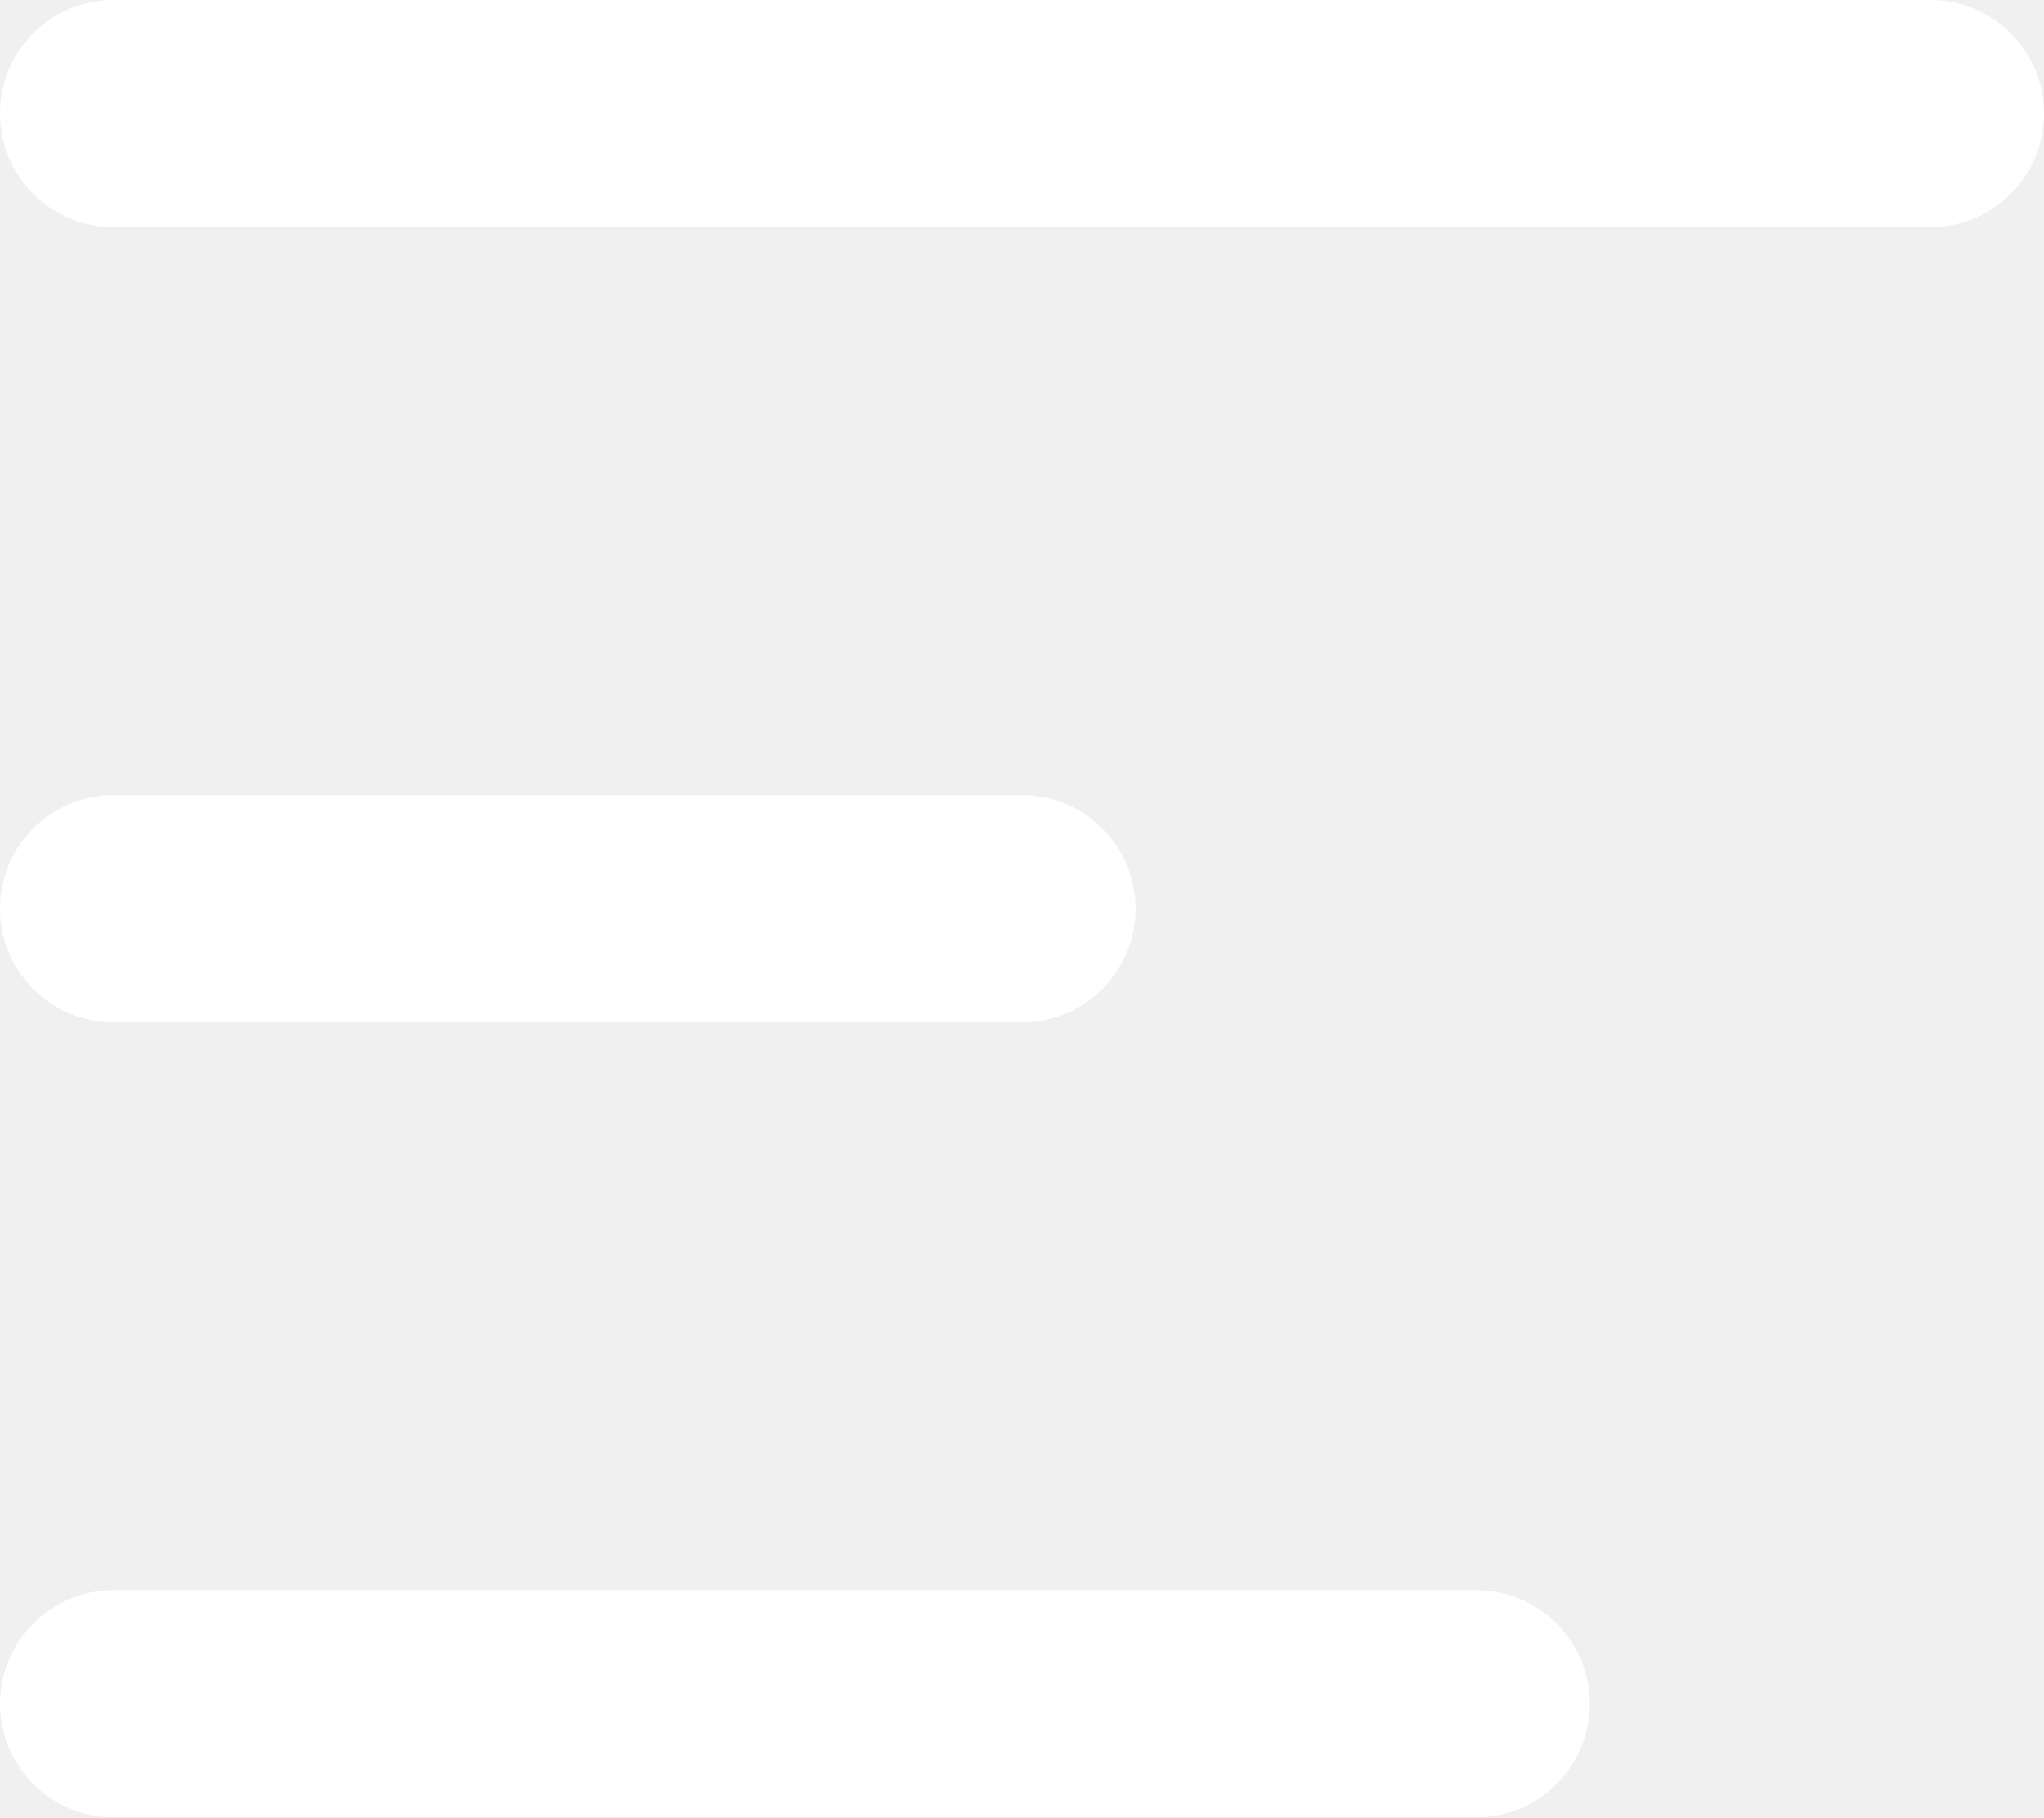
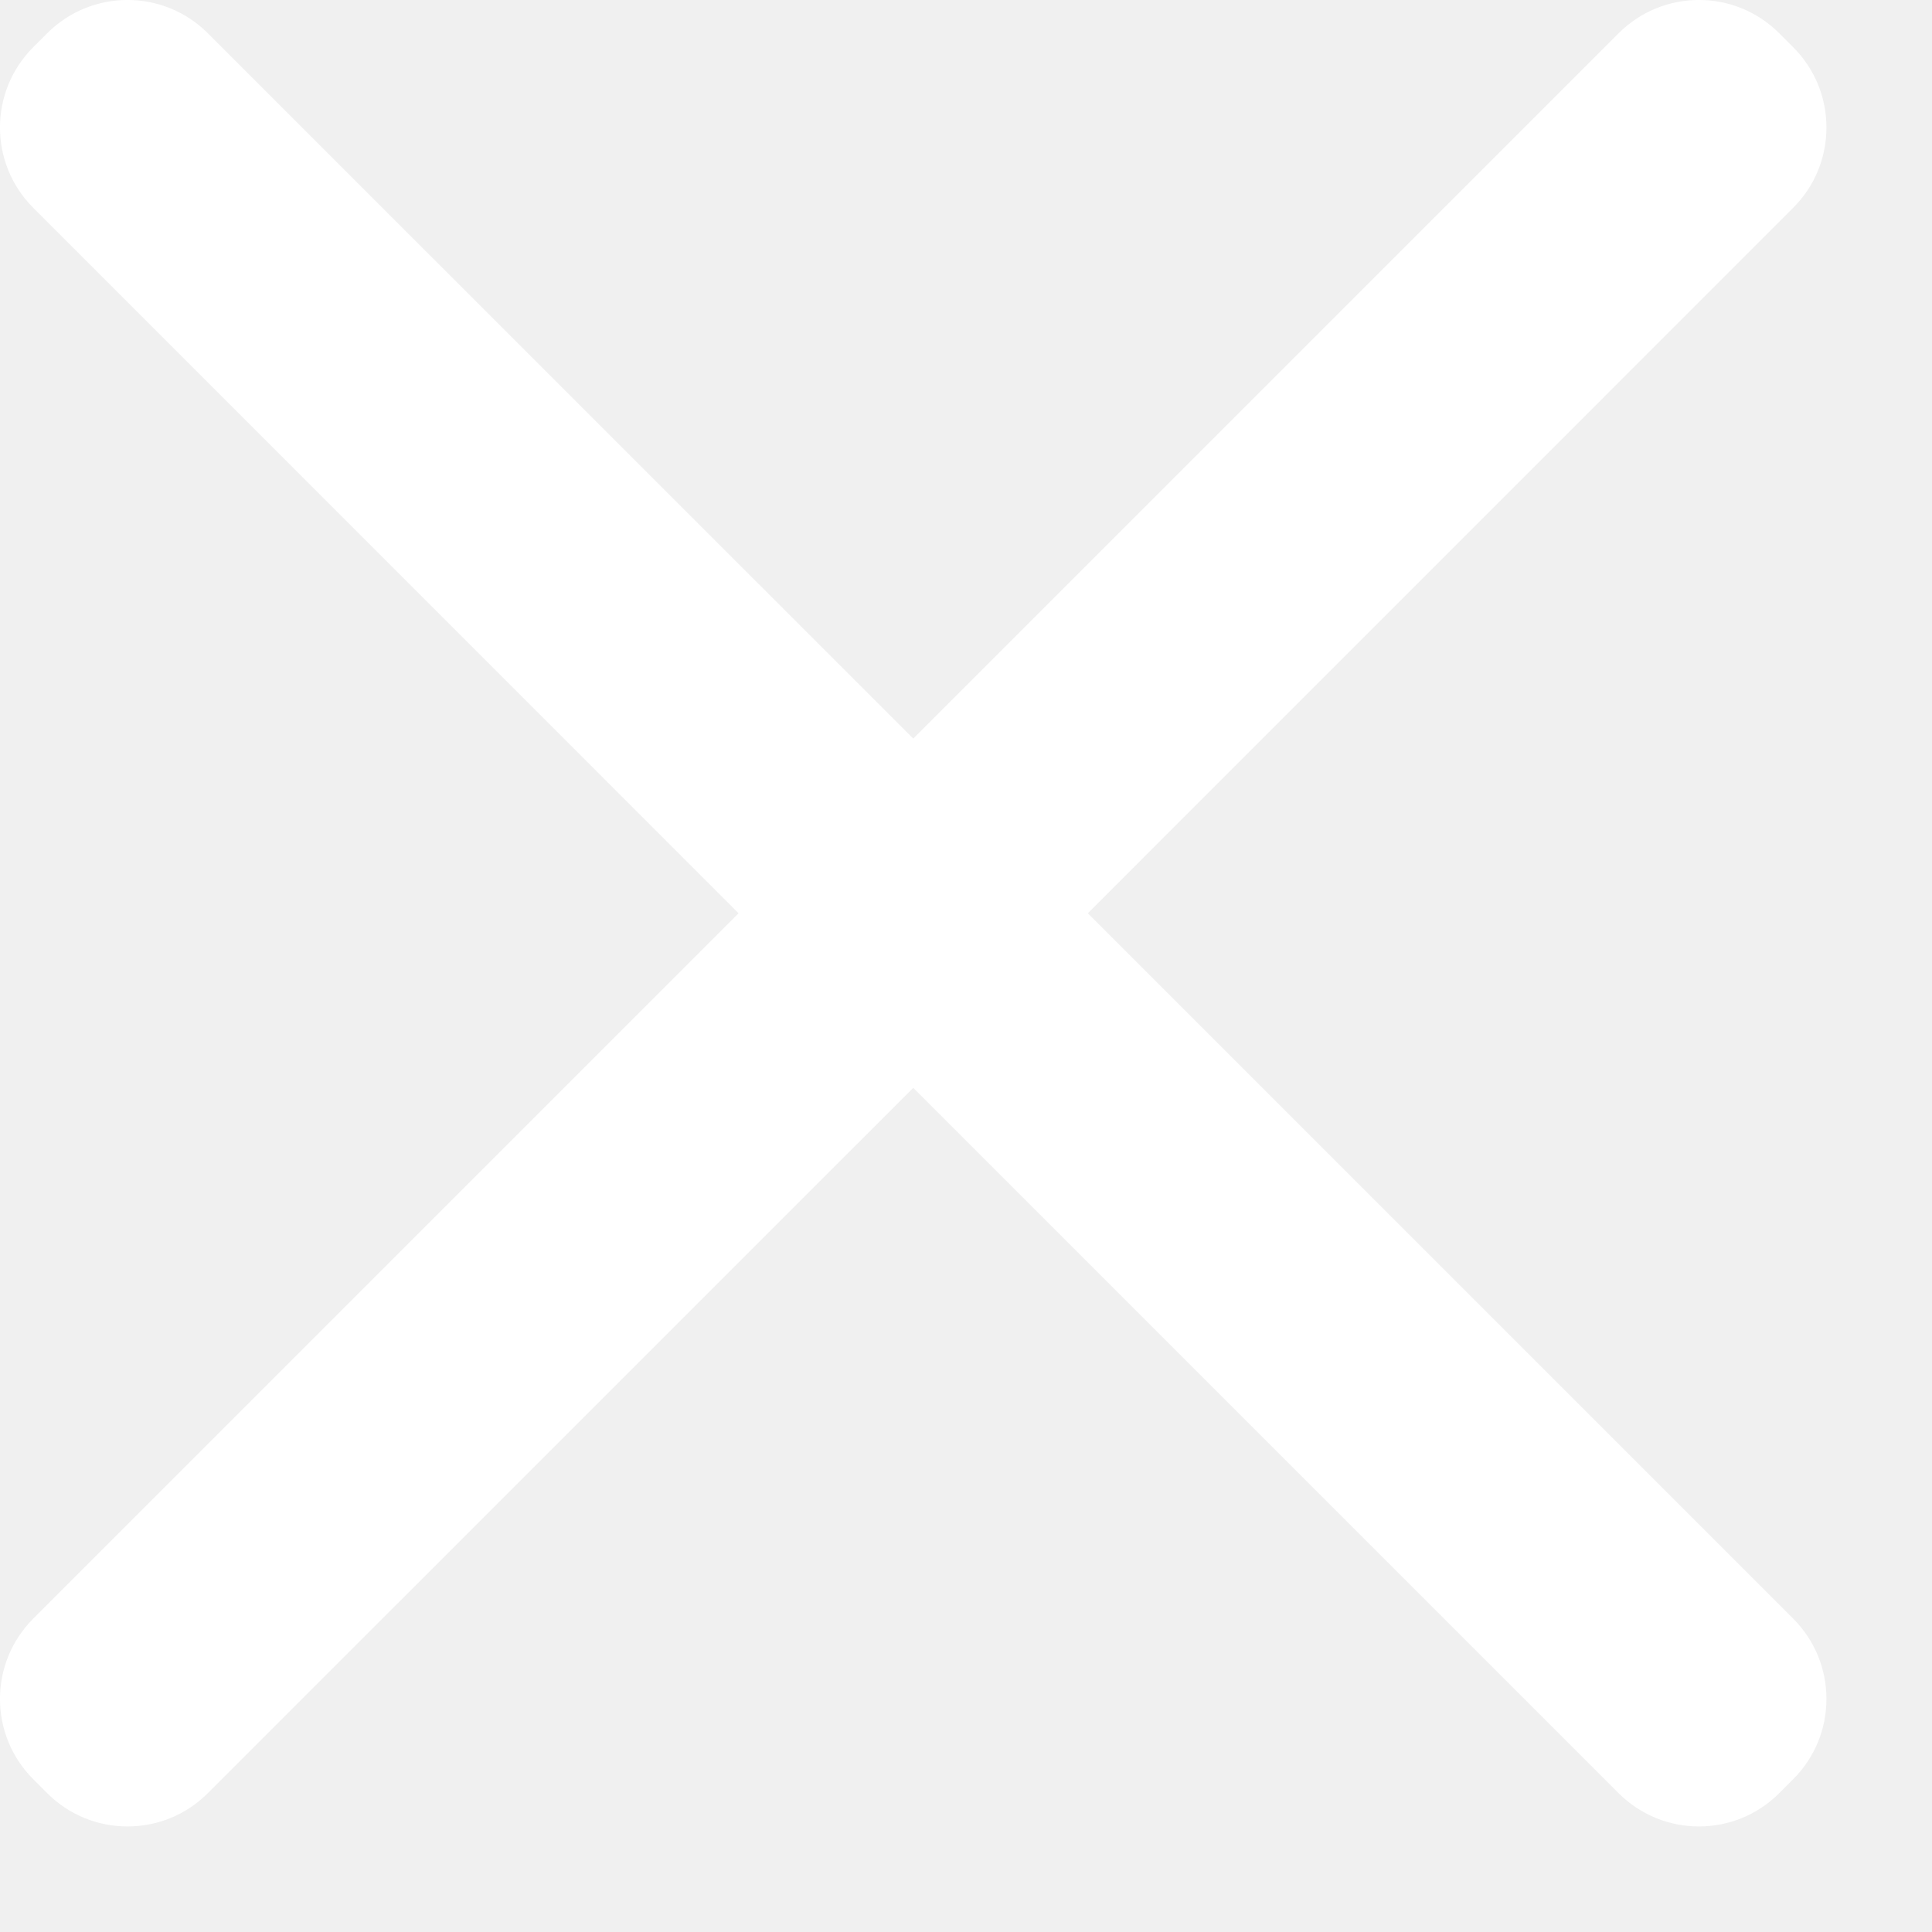
- <svg xmlns="http://www.w3.org/2000/svg" width="18" height="16" viewBox="0 0 18 16" fill="none">
-   <path fill-rule="evenodd" clip-rule="evenodd" d="M0 1C0 0.448 0.448 0 1 0H17C17.552 0 18 0.448 18 1C18 1.552 17.552 2 17 2H1C0.448 2 0 1.552 0 1ZM0 8C0 7.448 0.448 7 1 7H9C9.552 7 10 7.448 10 8C10 8.552 9.552 9 9 9H1C0.448 9 0 8.552 0 8ZM1 14C0.448 14 0 14.448 0 15C0 15.552 0.448 16 1 16H13C13.552 16 14 15.552 14 15C14 14.448 13.552 14 13 14H1Z" fill="white" />
+ <svg xmlns="http://www.w3.org/2000/svg" width="17" height="17" viewBox="0 0 17 17" fill="none">
+   <path fill-rule="evenodd" clip-rule="evenodd" d="M1.829 0.293C1.439 -0.098 0.805 -0.098 0.415 0.293L0.293 0.415C-0.098 0.805 -0.098 1.439 0.293 1.829L6.499 8.036L0.293 14.242C-0.098 14.633 -0.098 15.266 0.293 15.656L0.415 15.778C0.805 16.169 1.439 16.169 1.829 15.778L8.036 9.572L14.242 15.778C14.633 16.169 15.266 16.169 15.656 15.778L15.778 15.656C16.169 15.266 16.169 14.633 15.778 14.242L9.572 8.036L15.778 1.829C16.169 1.439 16.169 0.805 15.778 0.415L15.656 0.293C15.266 -0.098 14.633 -0.098 14.242 0.293L8.036 6.499L1.829 0.293Z" fill="white" />
</svg>
